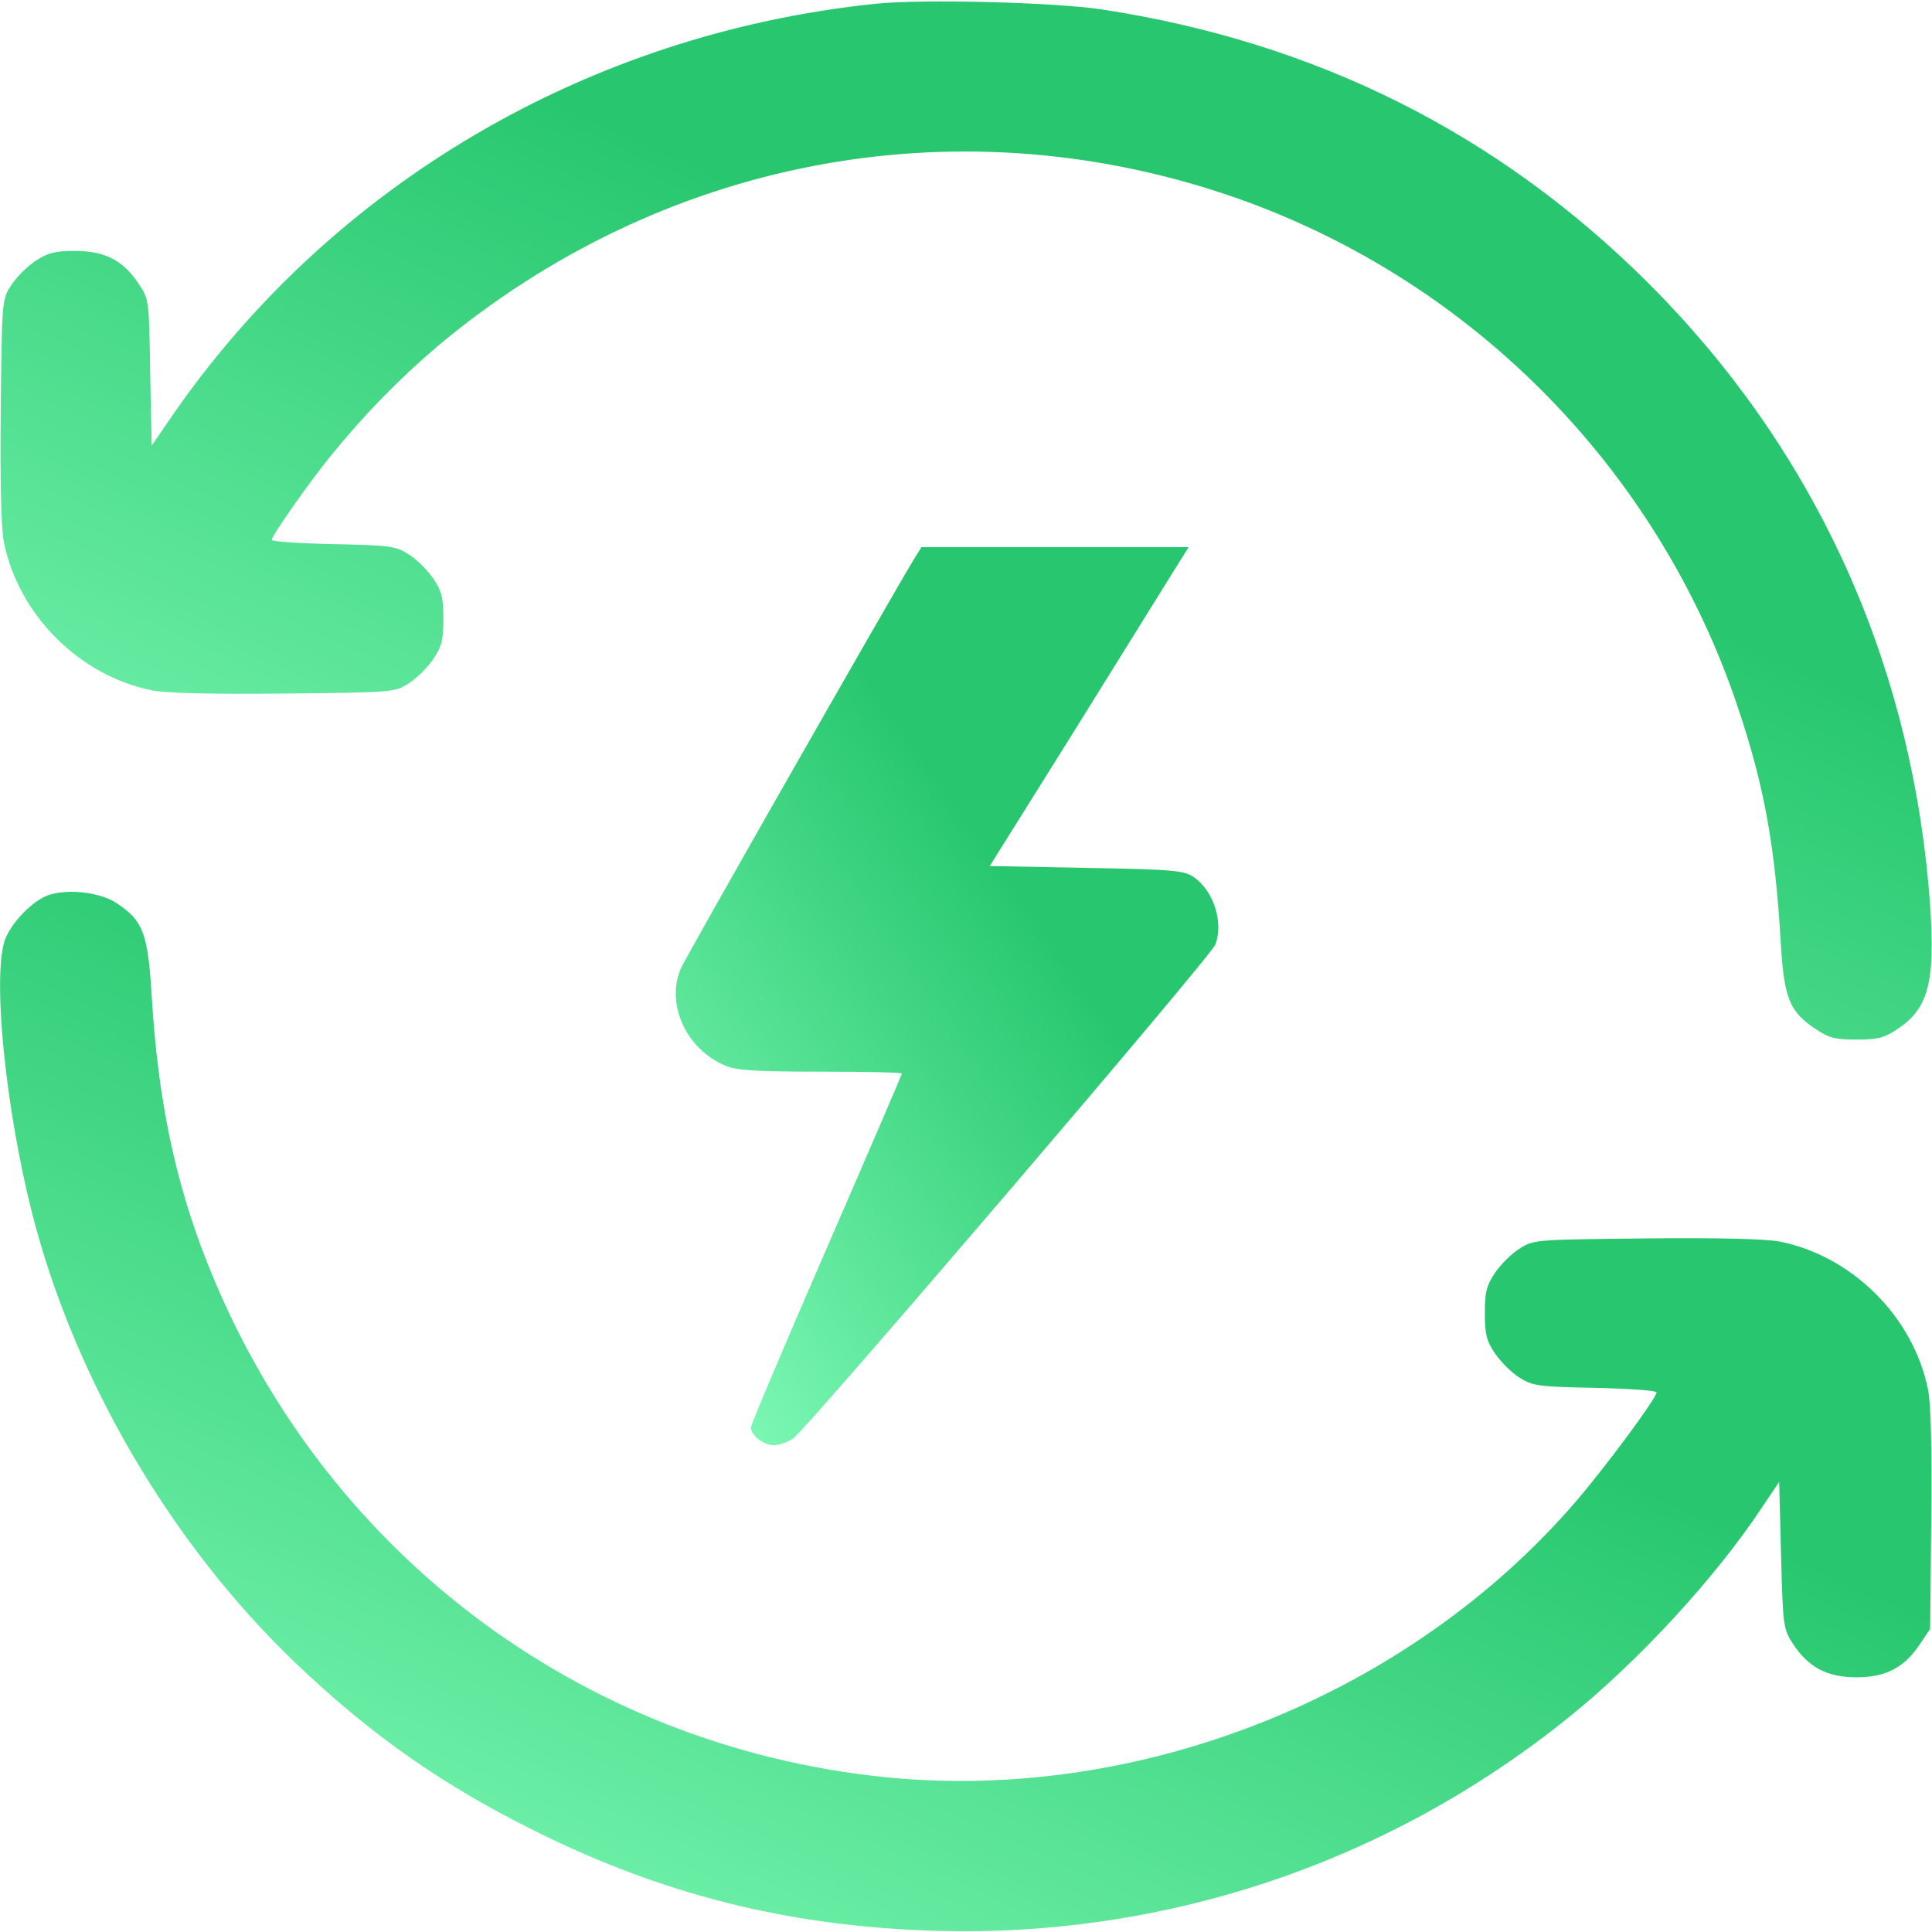
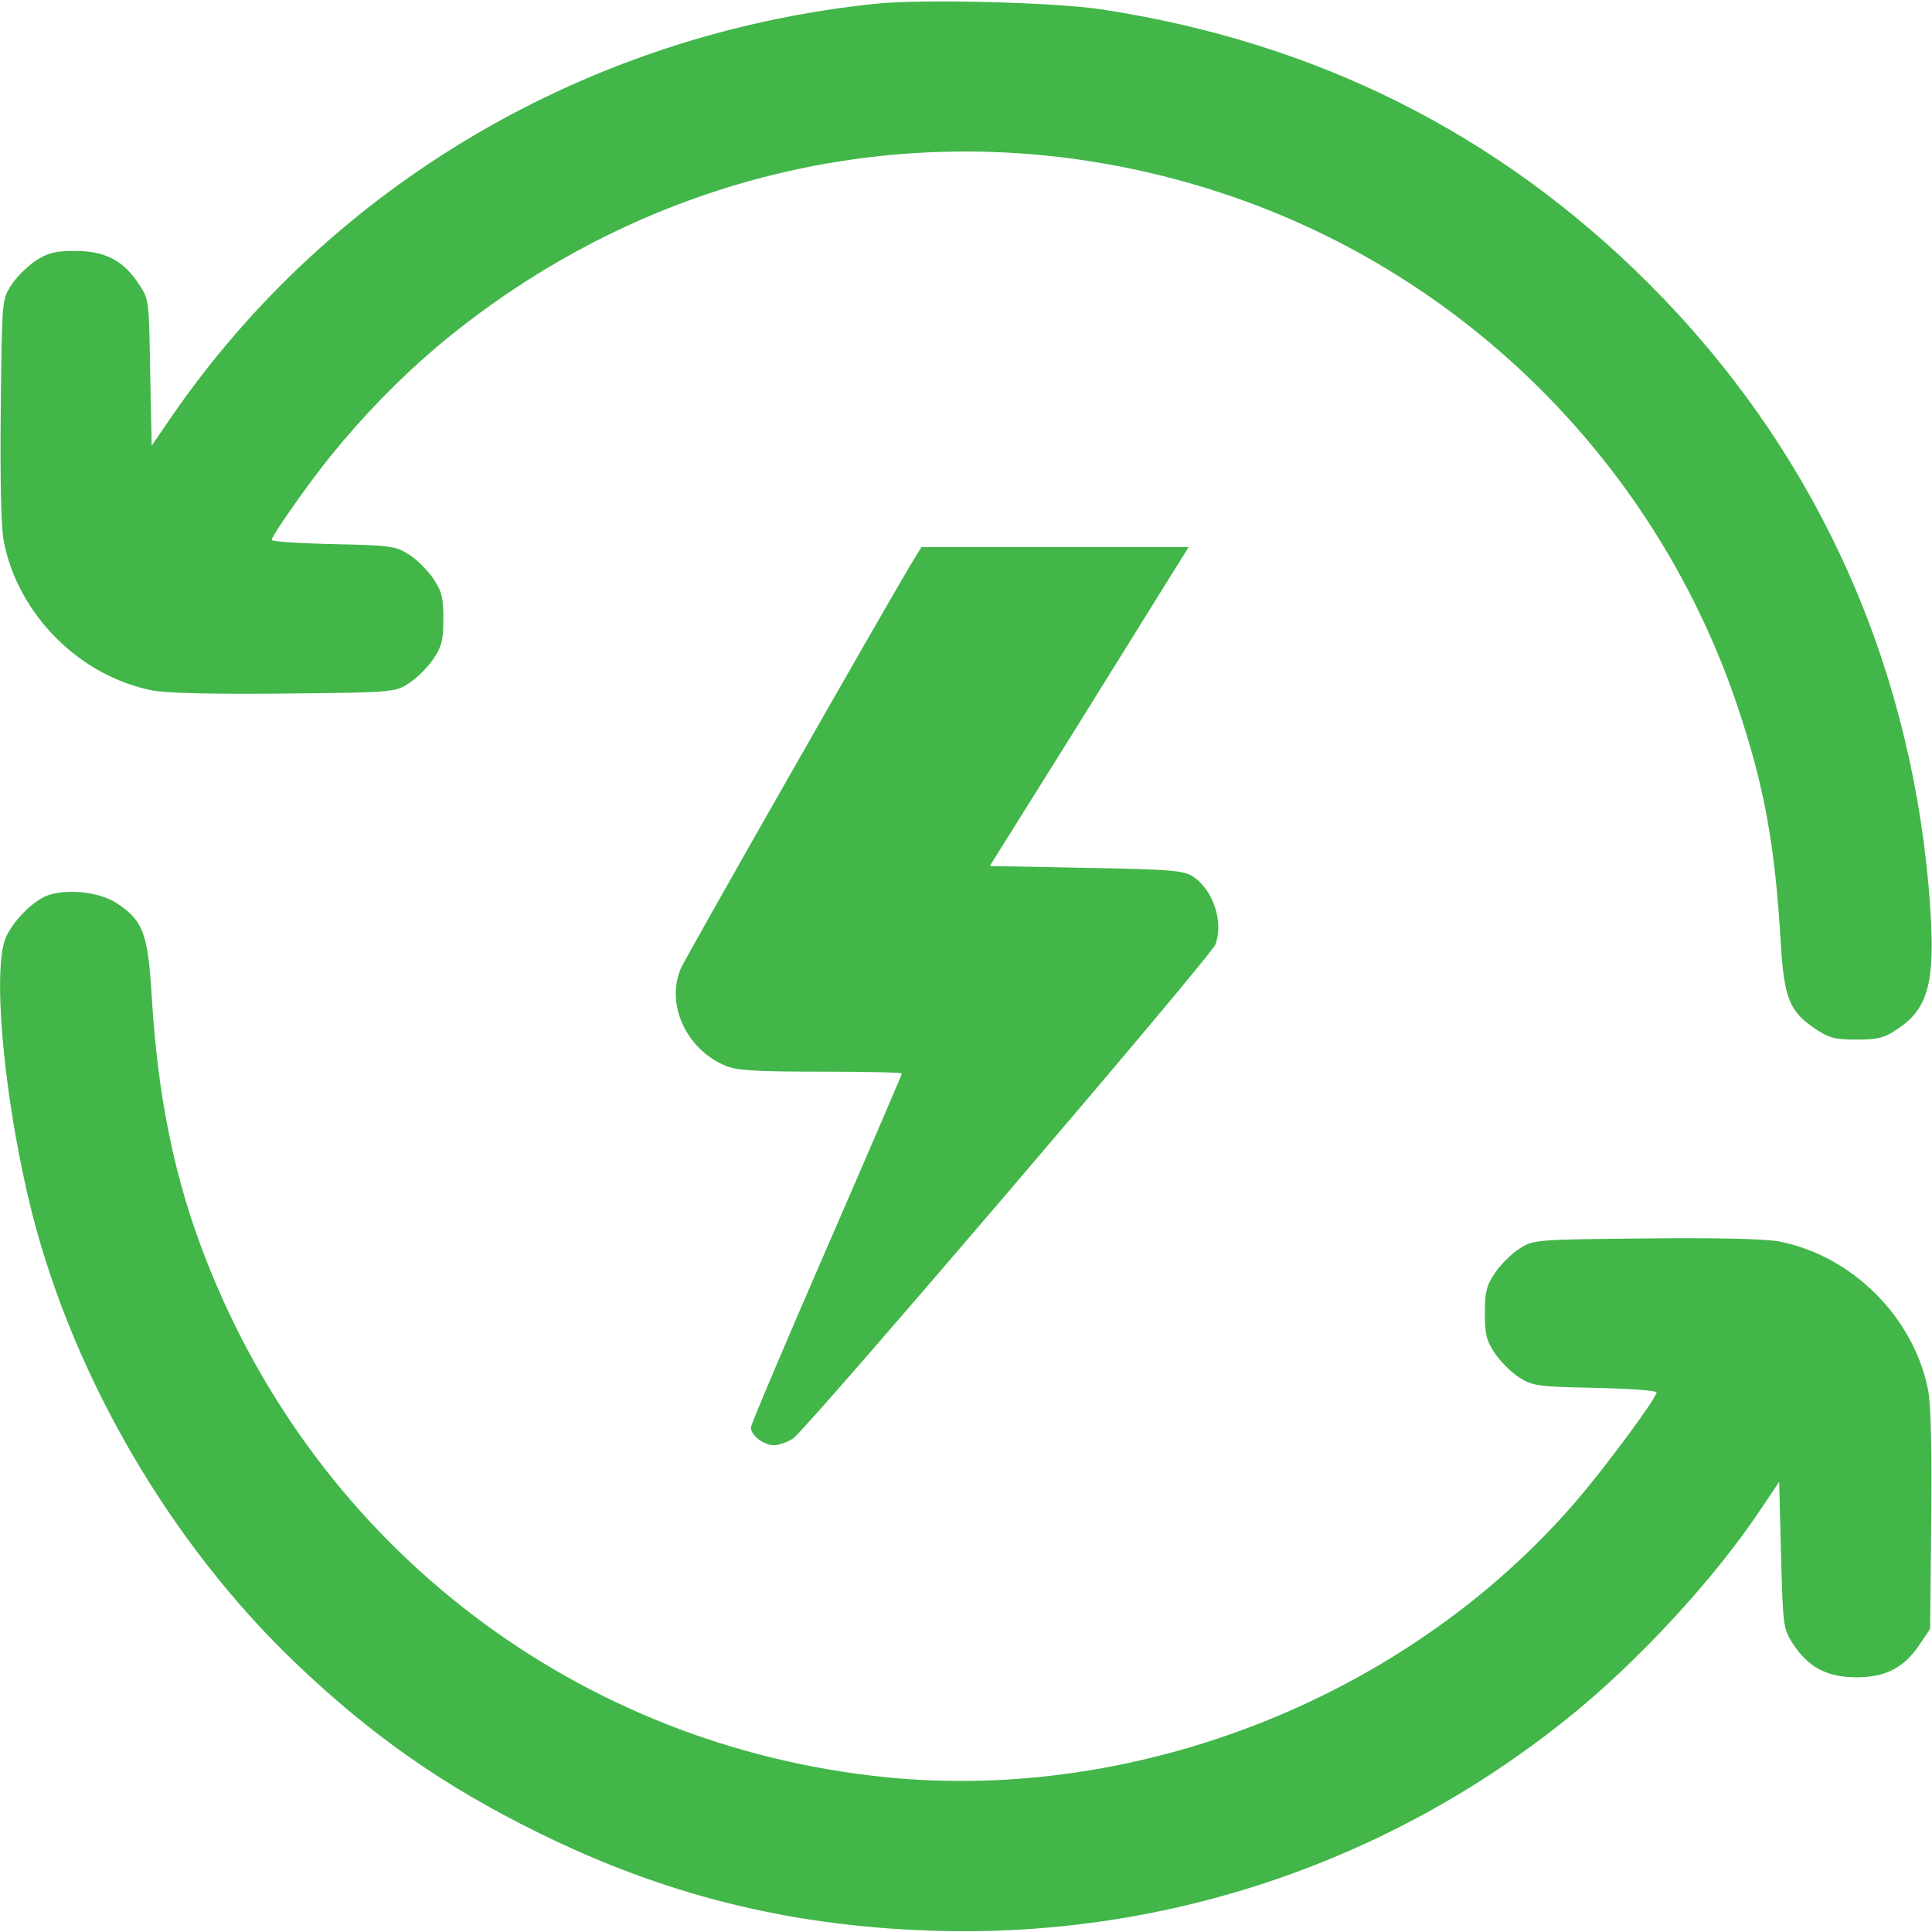
<svg xmlns="http://www.w3.org/2000/svg" version="1.0" width="512pt" height="512pt" viewBox="0 0 512 512" preserveAspectRatio="xMidYMid meet">
-   <defs>
-     <linearGradient id="lgrad" x1="7%" y1="0%" x2="93%" y2="100%">
-       <stop offset="0%" style="stop-color:rgb(129,251,184);stop-opacity:1.00" />
-       <stop offset="63%" style="stop-color:rgb(40,199,111);stop-opacity:1.00" />
-     </linearGradient>
-   </defs>
-   <g transform="translate(0,512) scale(0.1,-0.1)" fill="url(#lgrad)" stroke="none">
+   <g transform="translate(0,512) scale(0.1,-0.1)" fill="#42b649" stroke="none">
    <path d="M2320 5110 c-762 -79 -1444 -480 -1868 -1098 l-50 -73 -4 194 c-3 191 -3 194 -30 234 -41 63 -90 88 -169 88 -54 0 -72 -5 -106 -27 -22 -15 -51 -44 -64 -65 -24 -37 -24 -43 -27 -328 -2 -191 1 -311 8 -350 38 -194 201 -357 395 -395 39 -7 159 -10 350 -8 285 3 291 3 328 27 21 13 50 42 65 64 23 34 27 52 27 107 0 55 -4 73 -27 107 -15 22 -44 51 -65 64 -35 22 -50 24 -201 27 -89 2 -162 7 -162 11 0 11 96 148 155 221 89 110 184 207 284 292 591 495 1366 645 2089 403 639 -214 1144 -720 1358 -1361 69 -206 98 -363 113 -620 9 -151 23 -185 94 -232 34 -23 52 -27 107 -27 55 0 73 4 107 27 89 58 105 134 84 379 -55 617 -309 1165 -742 1598 -398 397 -880 639 -1449 726 -124 19 -477 28 -600 15z" />
    <path d="M2422 3638 c-66 -109 -607 -1058 -618 -1085 -40 -95 15 -214 118 -257 30 -13 81 -16 253 -16 118 0 215 -2 215 -5 0 -3 -90 -212 -200 -465 -110 -253 -200 -465 -200 -473 0 -21 34 -47 61 -47 13 0 36 8 51 18 34 22 1107 1277 1119 1309 22 59 -5 143 -58 179 -25 17 -54 20 -284 24 l-256 5 219 350 c120 193 238 383 263 423 l45 72 -354 0 -354 0 -20 -32z" />
    <path d="M132 2749 c-45 -13 -108 -80 -121 -126 -30 -108 5 -445 74 -718 112 -439 368 -876 697 -1191 202 -193 392 -326 643 -450 332 -164 657 -246 1030 -260 618 -24 1218 175 1700 563 187 150 391 372 513 556 l47 70 5 -195 c5 -190 6 -195 32 -235 41 -62 90 -88 168 -88 78 0 127 26 168 88 l27 40 3 286 c2 188 -1 307 -8 346 -38 194 -201 357 -395 395 -40 7 -160 10 -355 8 -290 -3 -296 -3 -333 -27 -21 -13 -50 -42 -65 -64 -23 -34 -27 -52 -27 -107 0 -55 4 -73 27 -107 15 -22 44 -51 65 -64 35 -22 50 -24 201 -27 89 -2 162 -7 162 -12 0 -15 -134 -196 -212 -287 -443 -516 -1154 -800 -1829 -733 -816 82 -1504 606 -1803 1372 -83 211 -128 430 -144 699 -10 166 -23 199 -92 245 -43 29 -125 39 -178 23z" />
  </g>
</svg>
